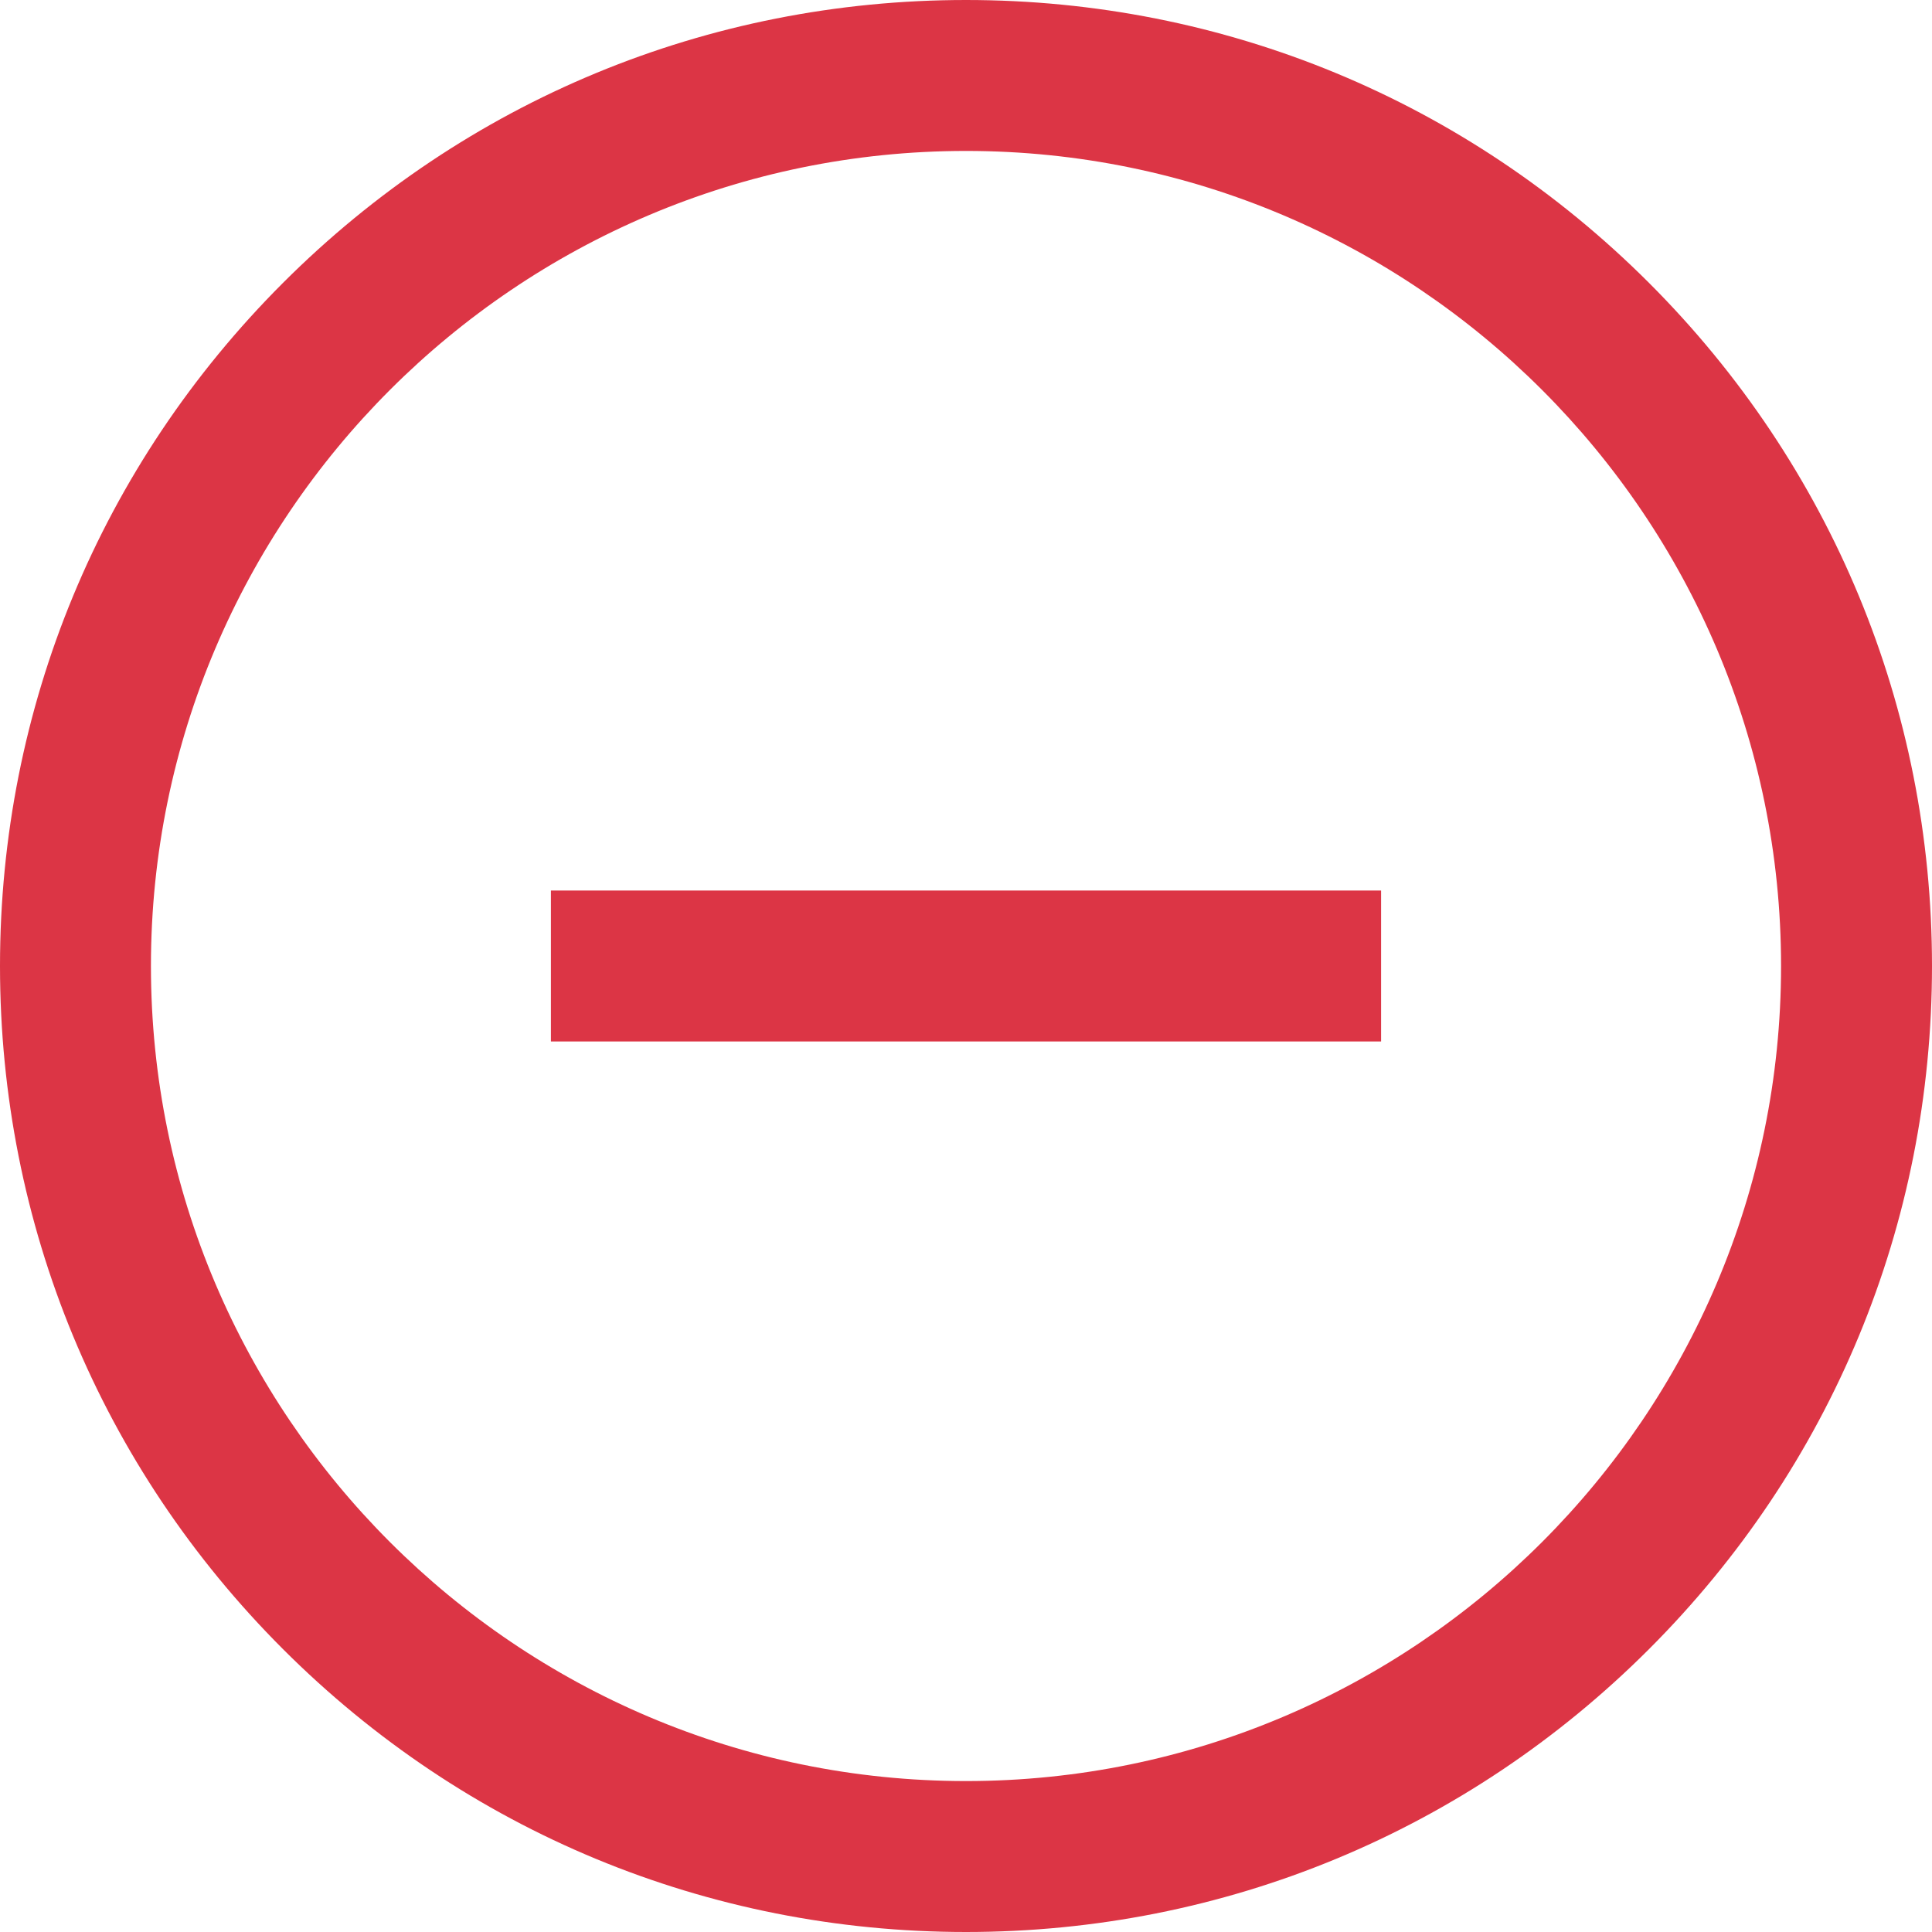
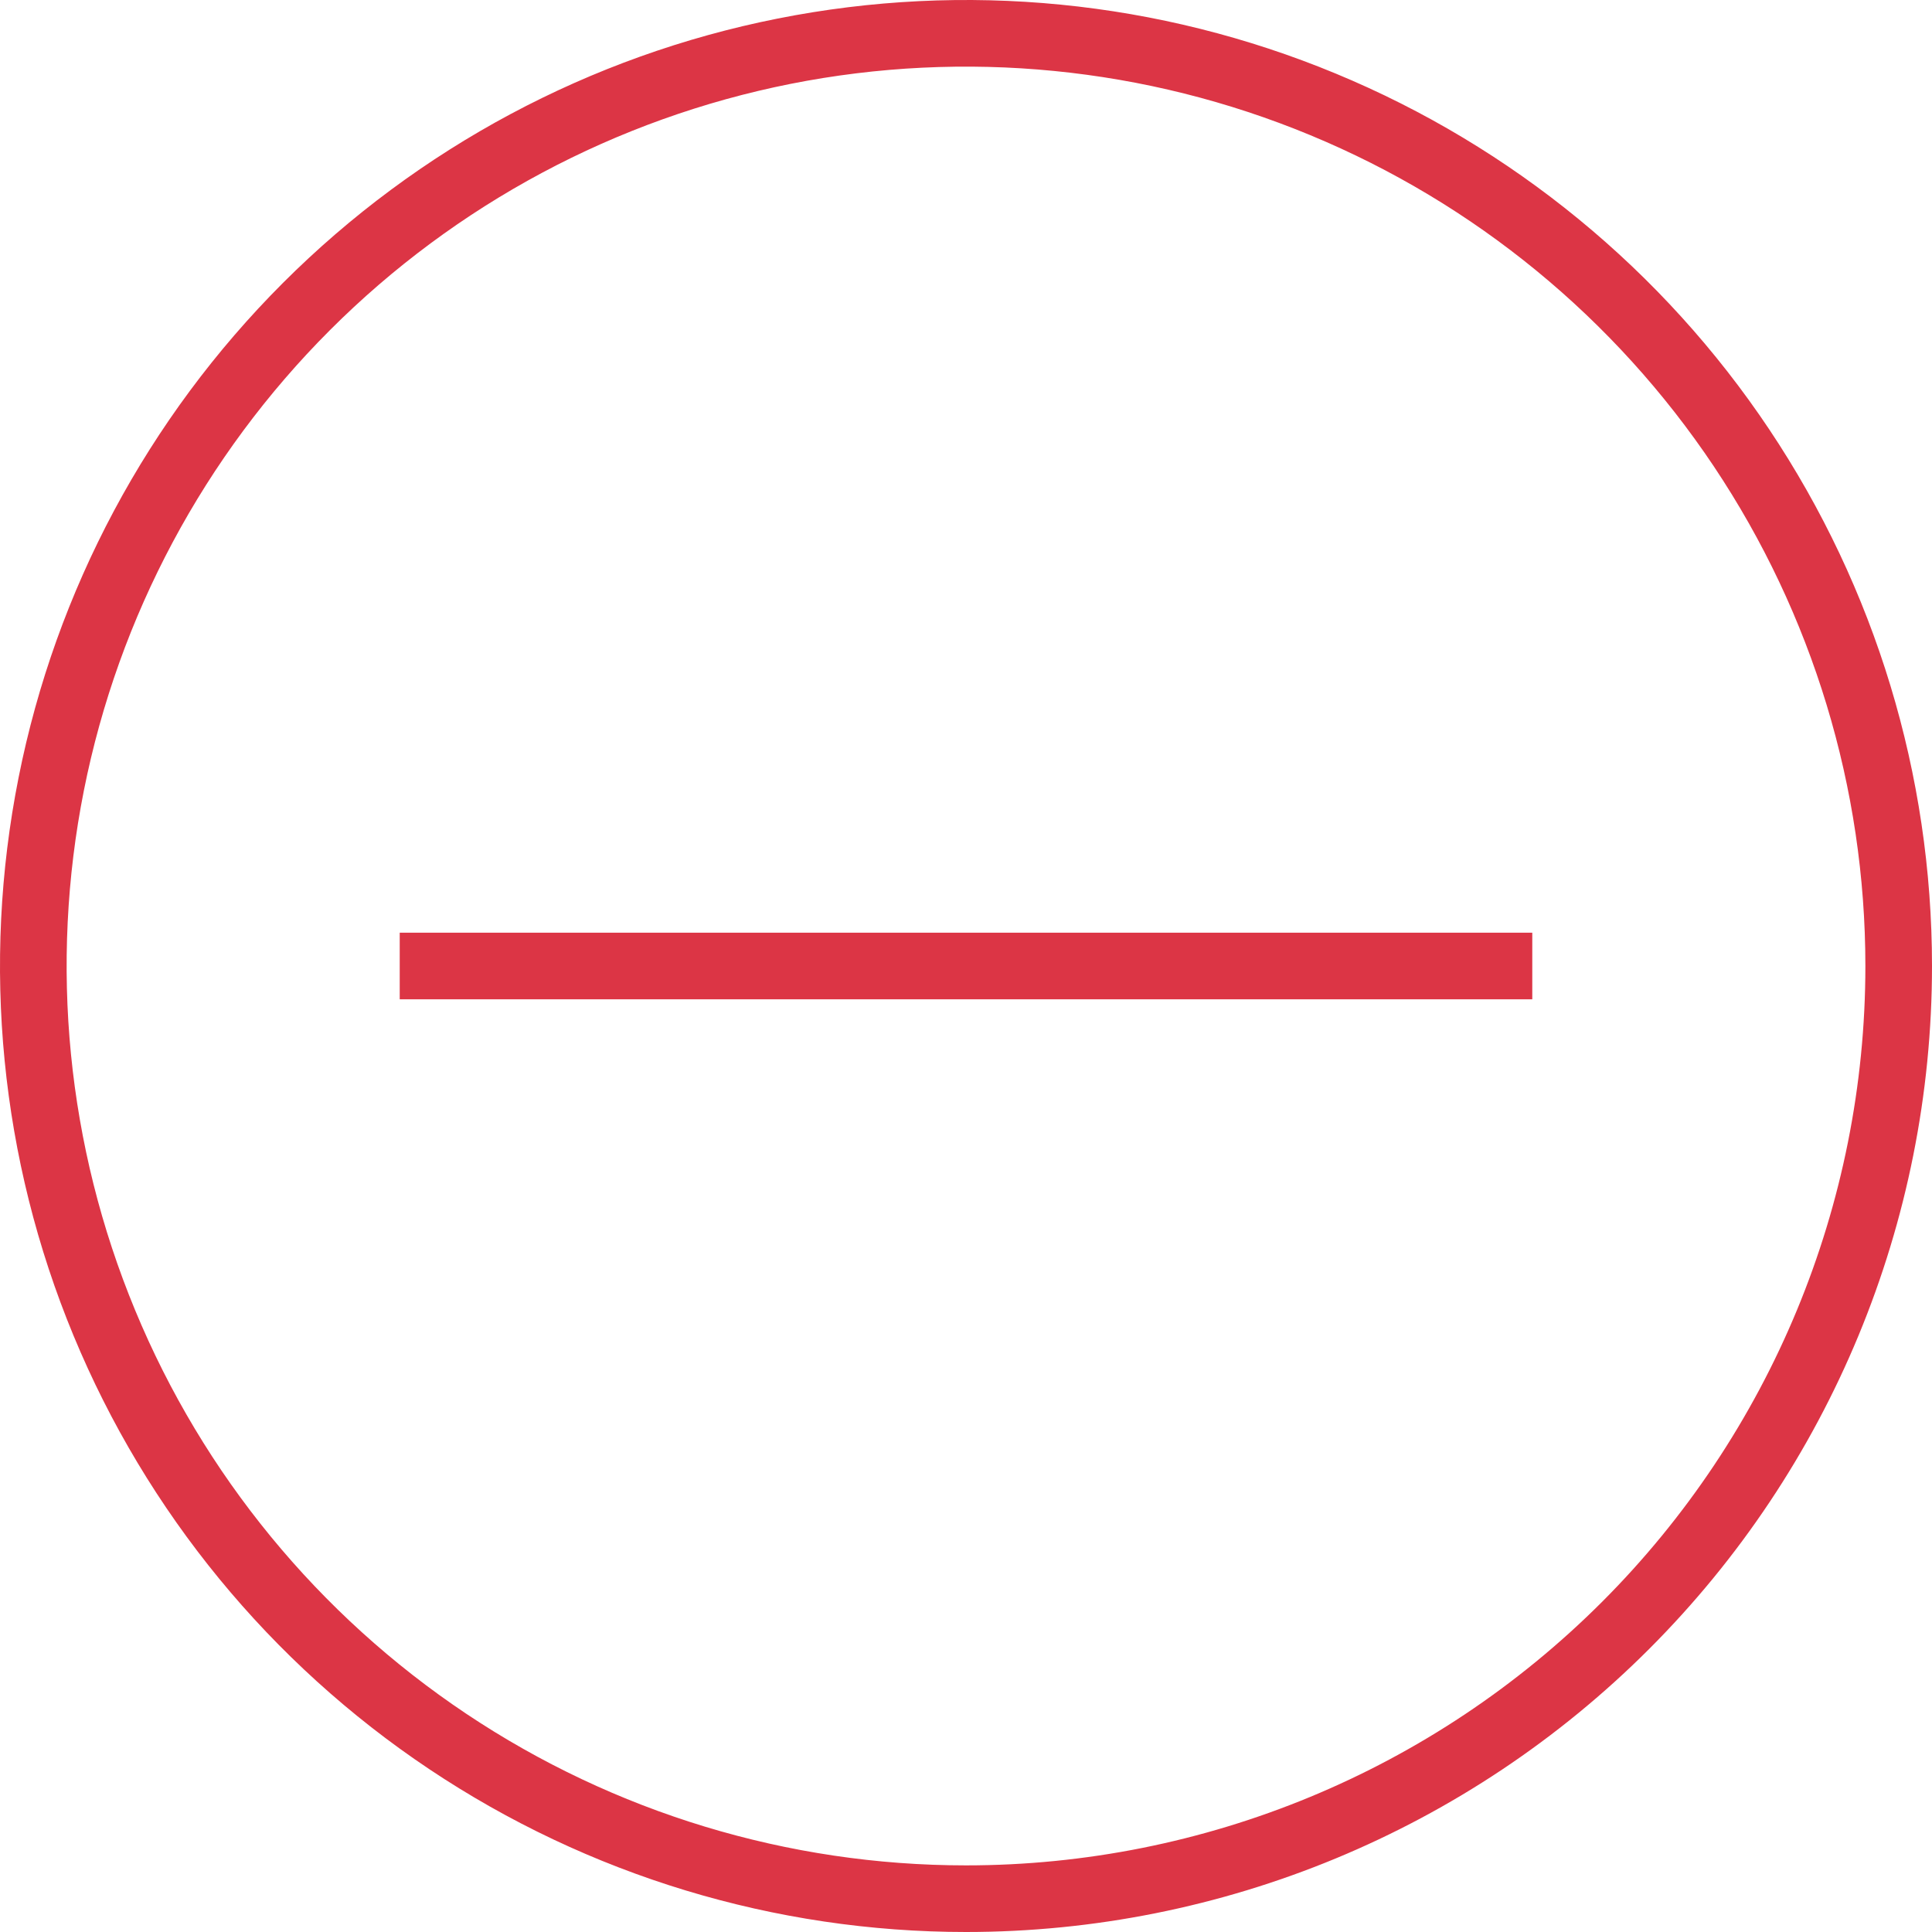
- <svg xmlns="http://www.w3.org/2000/svg" viewBox="0 0 512 512" fill="none">
-   <path d="M437.02 74.981C388.668 26.629 324.379 0 256 0C187.621 0 123.332 26.629 74.981 74.981C26.629 123.332 0 187.621 0 256C0 324.379 26.629 388.668 74.981 437.02C123.332 485.371 187.621 512 256 512C324.379 512 388.668 485.371 437.02 437.02C485.371 388.668 512 324.379 512 256C512 187.621 485.371 123.332 437.02 74.981ZM256 472C136.898 472 40 375.102 40 256C40 136.898 136.898 40 256 40C375.102 40 472 136.898 472 256C472 375.102 375.102 472 256 472Z" fill="#DC3545" />
-   <path d="M146 236H366V276H146V236Z" fill="#DC3545" />
+ <svg xmlns="http://www.w3.org/2000/svg" width="29" height="29" viewBox="0 0 29 29" fill="none">
+   <path fill-rule="evenodd" clip-rule="evenodd" d="M19.666 2.028C17.199 1.006 14.485 0.739 11.866 1.259C9.248 1.78 6.842 3.066 4.954 4.954C3.066 6.842 1.78 9.248 1.259 11.866C0.739 14.485 1.006 17.199 2.028 19.666C3.049 22.133 4.78 24.241 7 25.725C9.22 27.208 11.83 28 14.5 28C18.08 28 21.514 26.578 24.046 24.046C26.578 21.514 28 18.08 28 14.5C28 11.83 27.208 9.22 25.725 7C24.241 4.78 22.133 3.049 19.666 2.028ZM11.671 0.279C14.484 -0.281 17.399 0.006 20.049 1.104C22.698 2.201 24.963 4.06 26.556 6.444C28.15 8.829 29 11.632 29 14.5C29 18.346 27.472 22.034 24.753 24.753C22.034 27.472 18.346 29 14.5 29C11.632 29 8.829 28.15 6.444 26.556C4.06 24.963 2.201 22.698 1.104 20.049C0.006 17.399 -0.281 14.484 0.279 11.671C0.838 8.858 2.219 6.275 4.247 4.247C6.275 2.219 8.858 0.838 11.671 0.279Z" fill="#DC3545" />
+   <path fill-rule="evenodd" clip-rule="evenodd" d="M23 15H6V14H23V15Z" fill="#DC3545" />
</svg>
